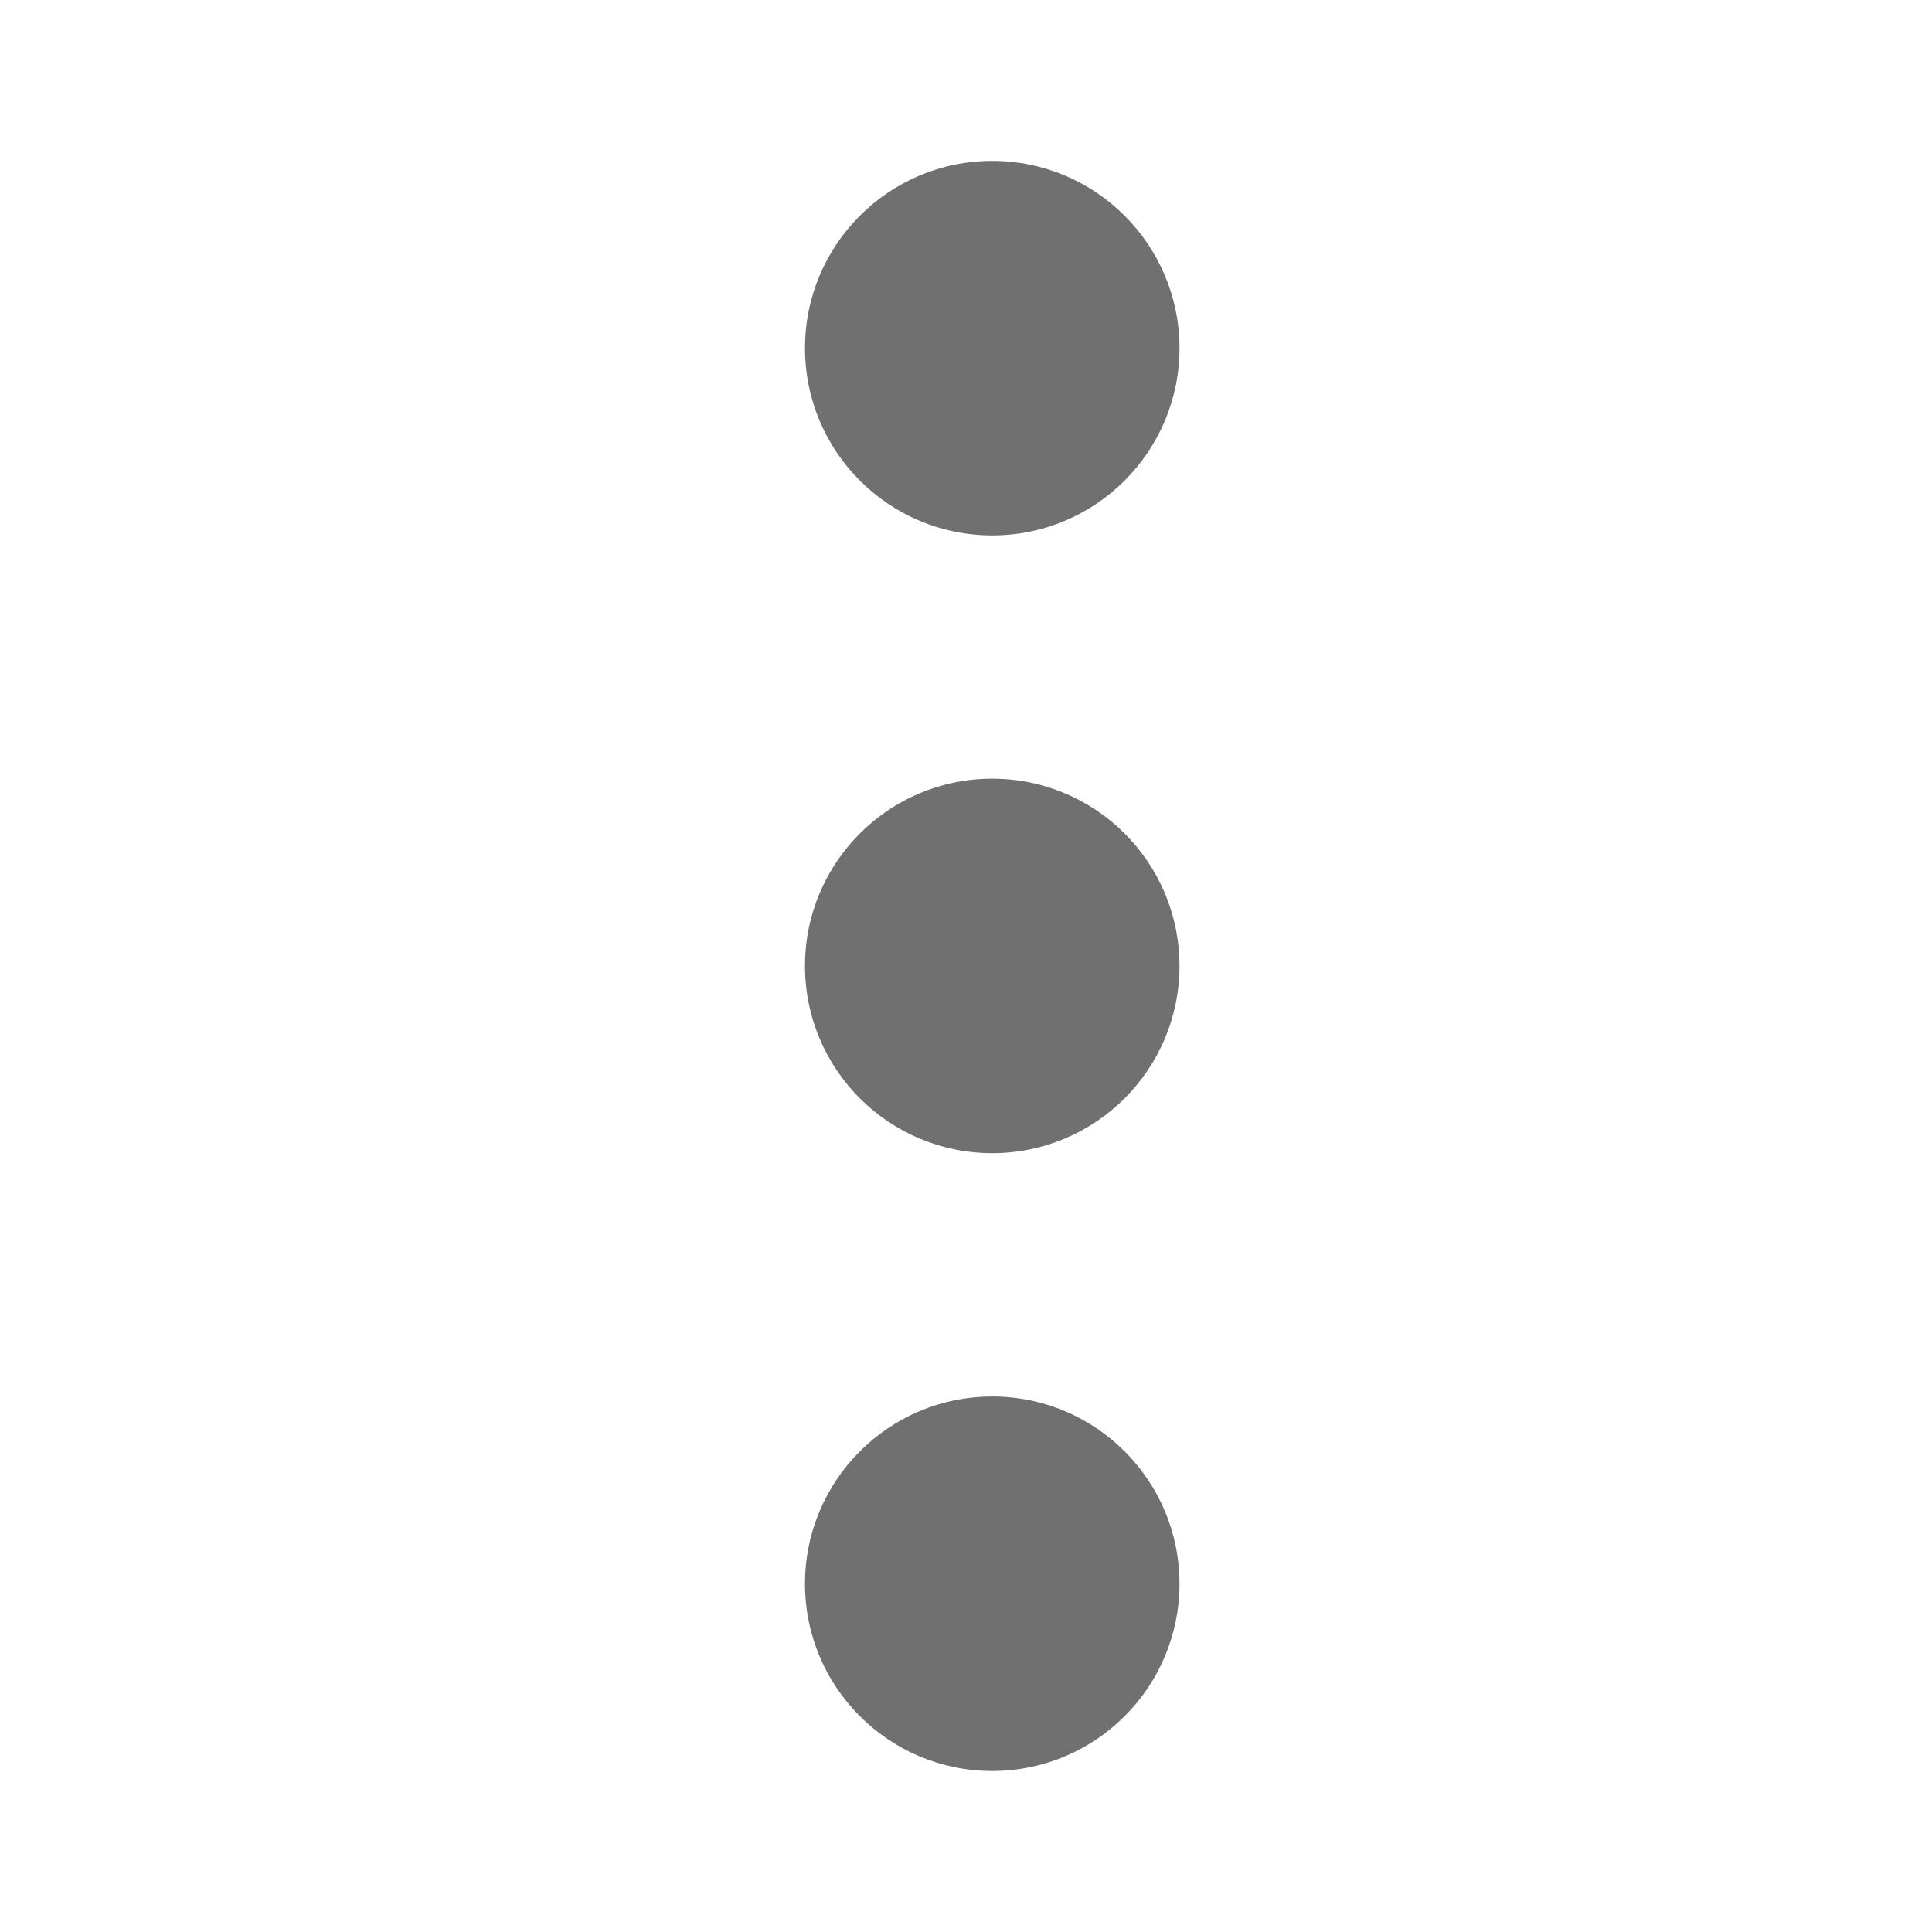
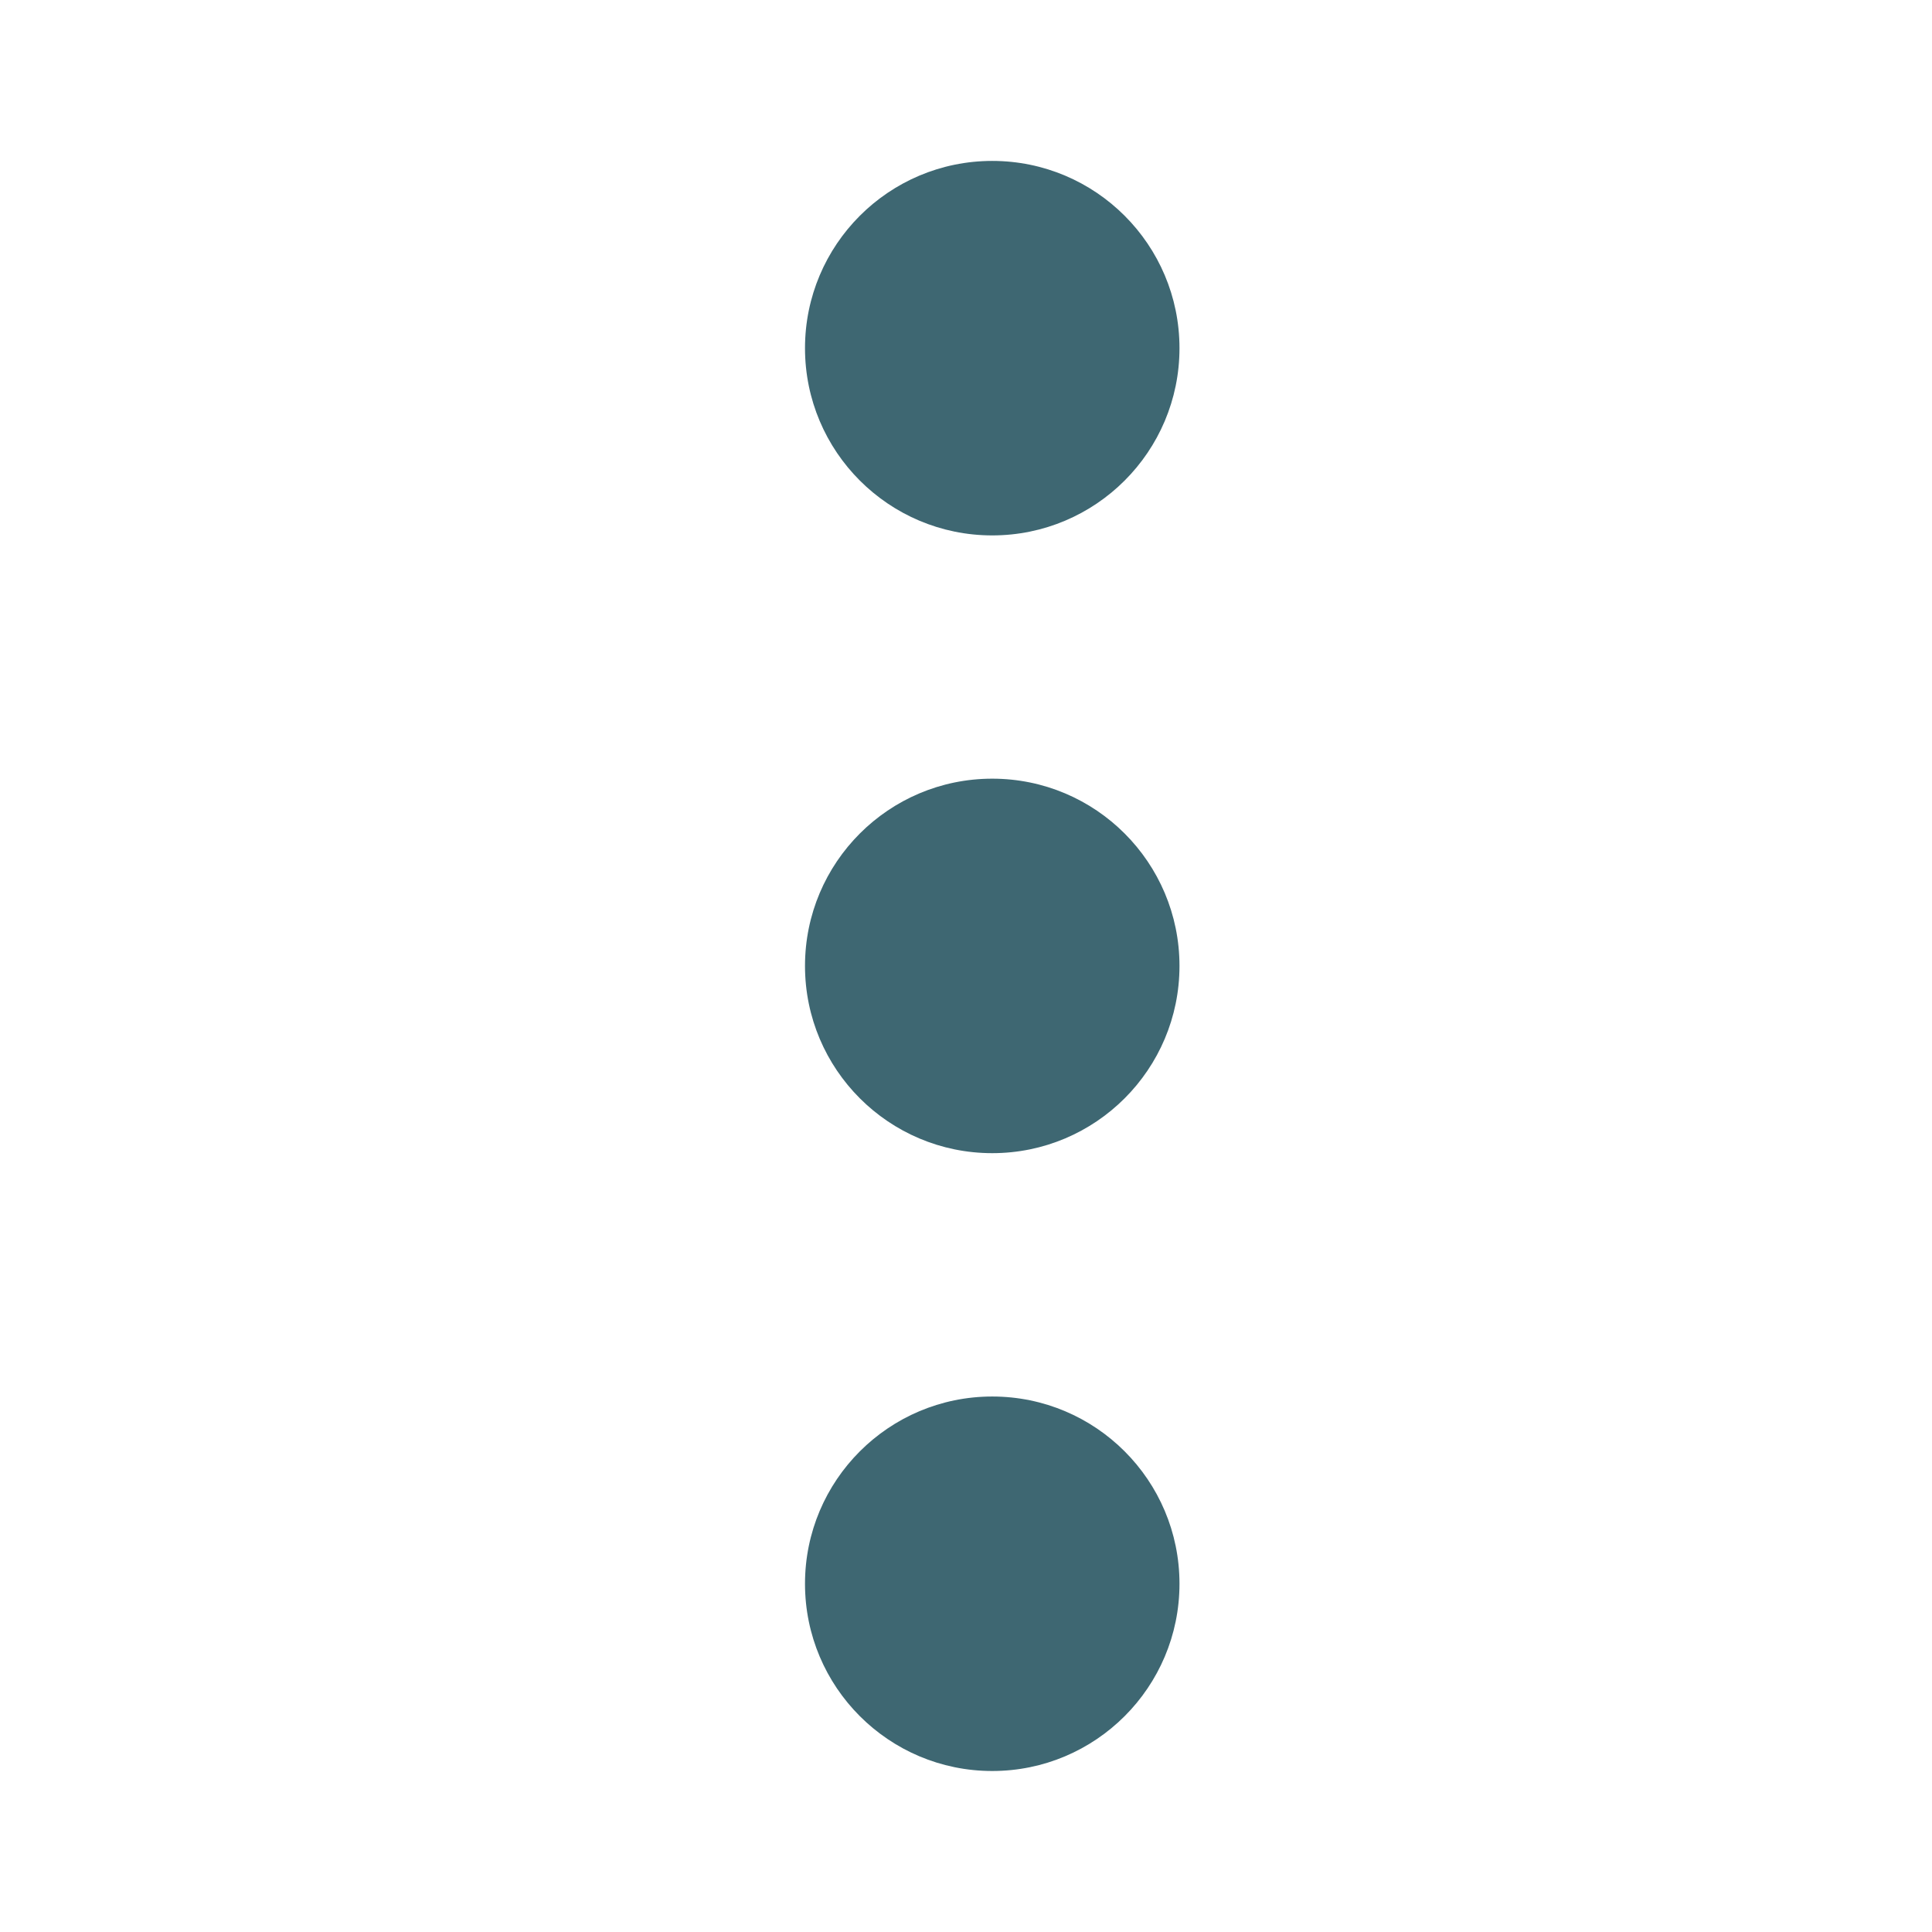
<svg xmlns="http://www.w3.org/2000/svg" width="24" height="24" viewBox="0 0 24 24">
  <defs>
    <style type="text/css">
-             .cls-1{fill:#707070}.cls-2{fill:none}
+             .cls-1{fill:#3e6772}.cls-2{fill:none}
        </style>
  </defs>
  <g id="ic-menu-hover" transform="translate(-1305 -403.703)">
    <g id="Group_8259" data-name="Group 8259" transform="translate(1315 405.702)">
      <circle id="Ellipse_34" cx="2.326" cy="2.326" r="2.326" class="cls-1" data-name="Ellipse 34" />
      <circle id="Ellipse_35" cx="2.326" cy="2.326" r="2.326" class="cls-1" data-name="Ellipse 35" transform="translate(0 15.349)" />
      <circle id="Ellipse_36" cx="2.326" cy="2.326" r="2.326" class="cls-1" data-name="Ellipse 36" transform="translate(0 7.674)" />
    </g>
    <path id="Rectangle_3773" d="M0 0h24v24H0z" class="cls-2" data-name="Rectangle 3773" transform="translate(1305 403.703)" />
  </g>
</svg>
